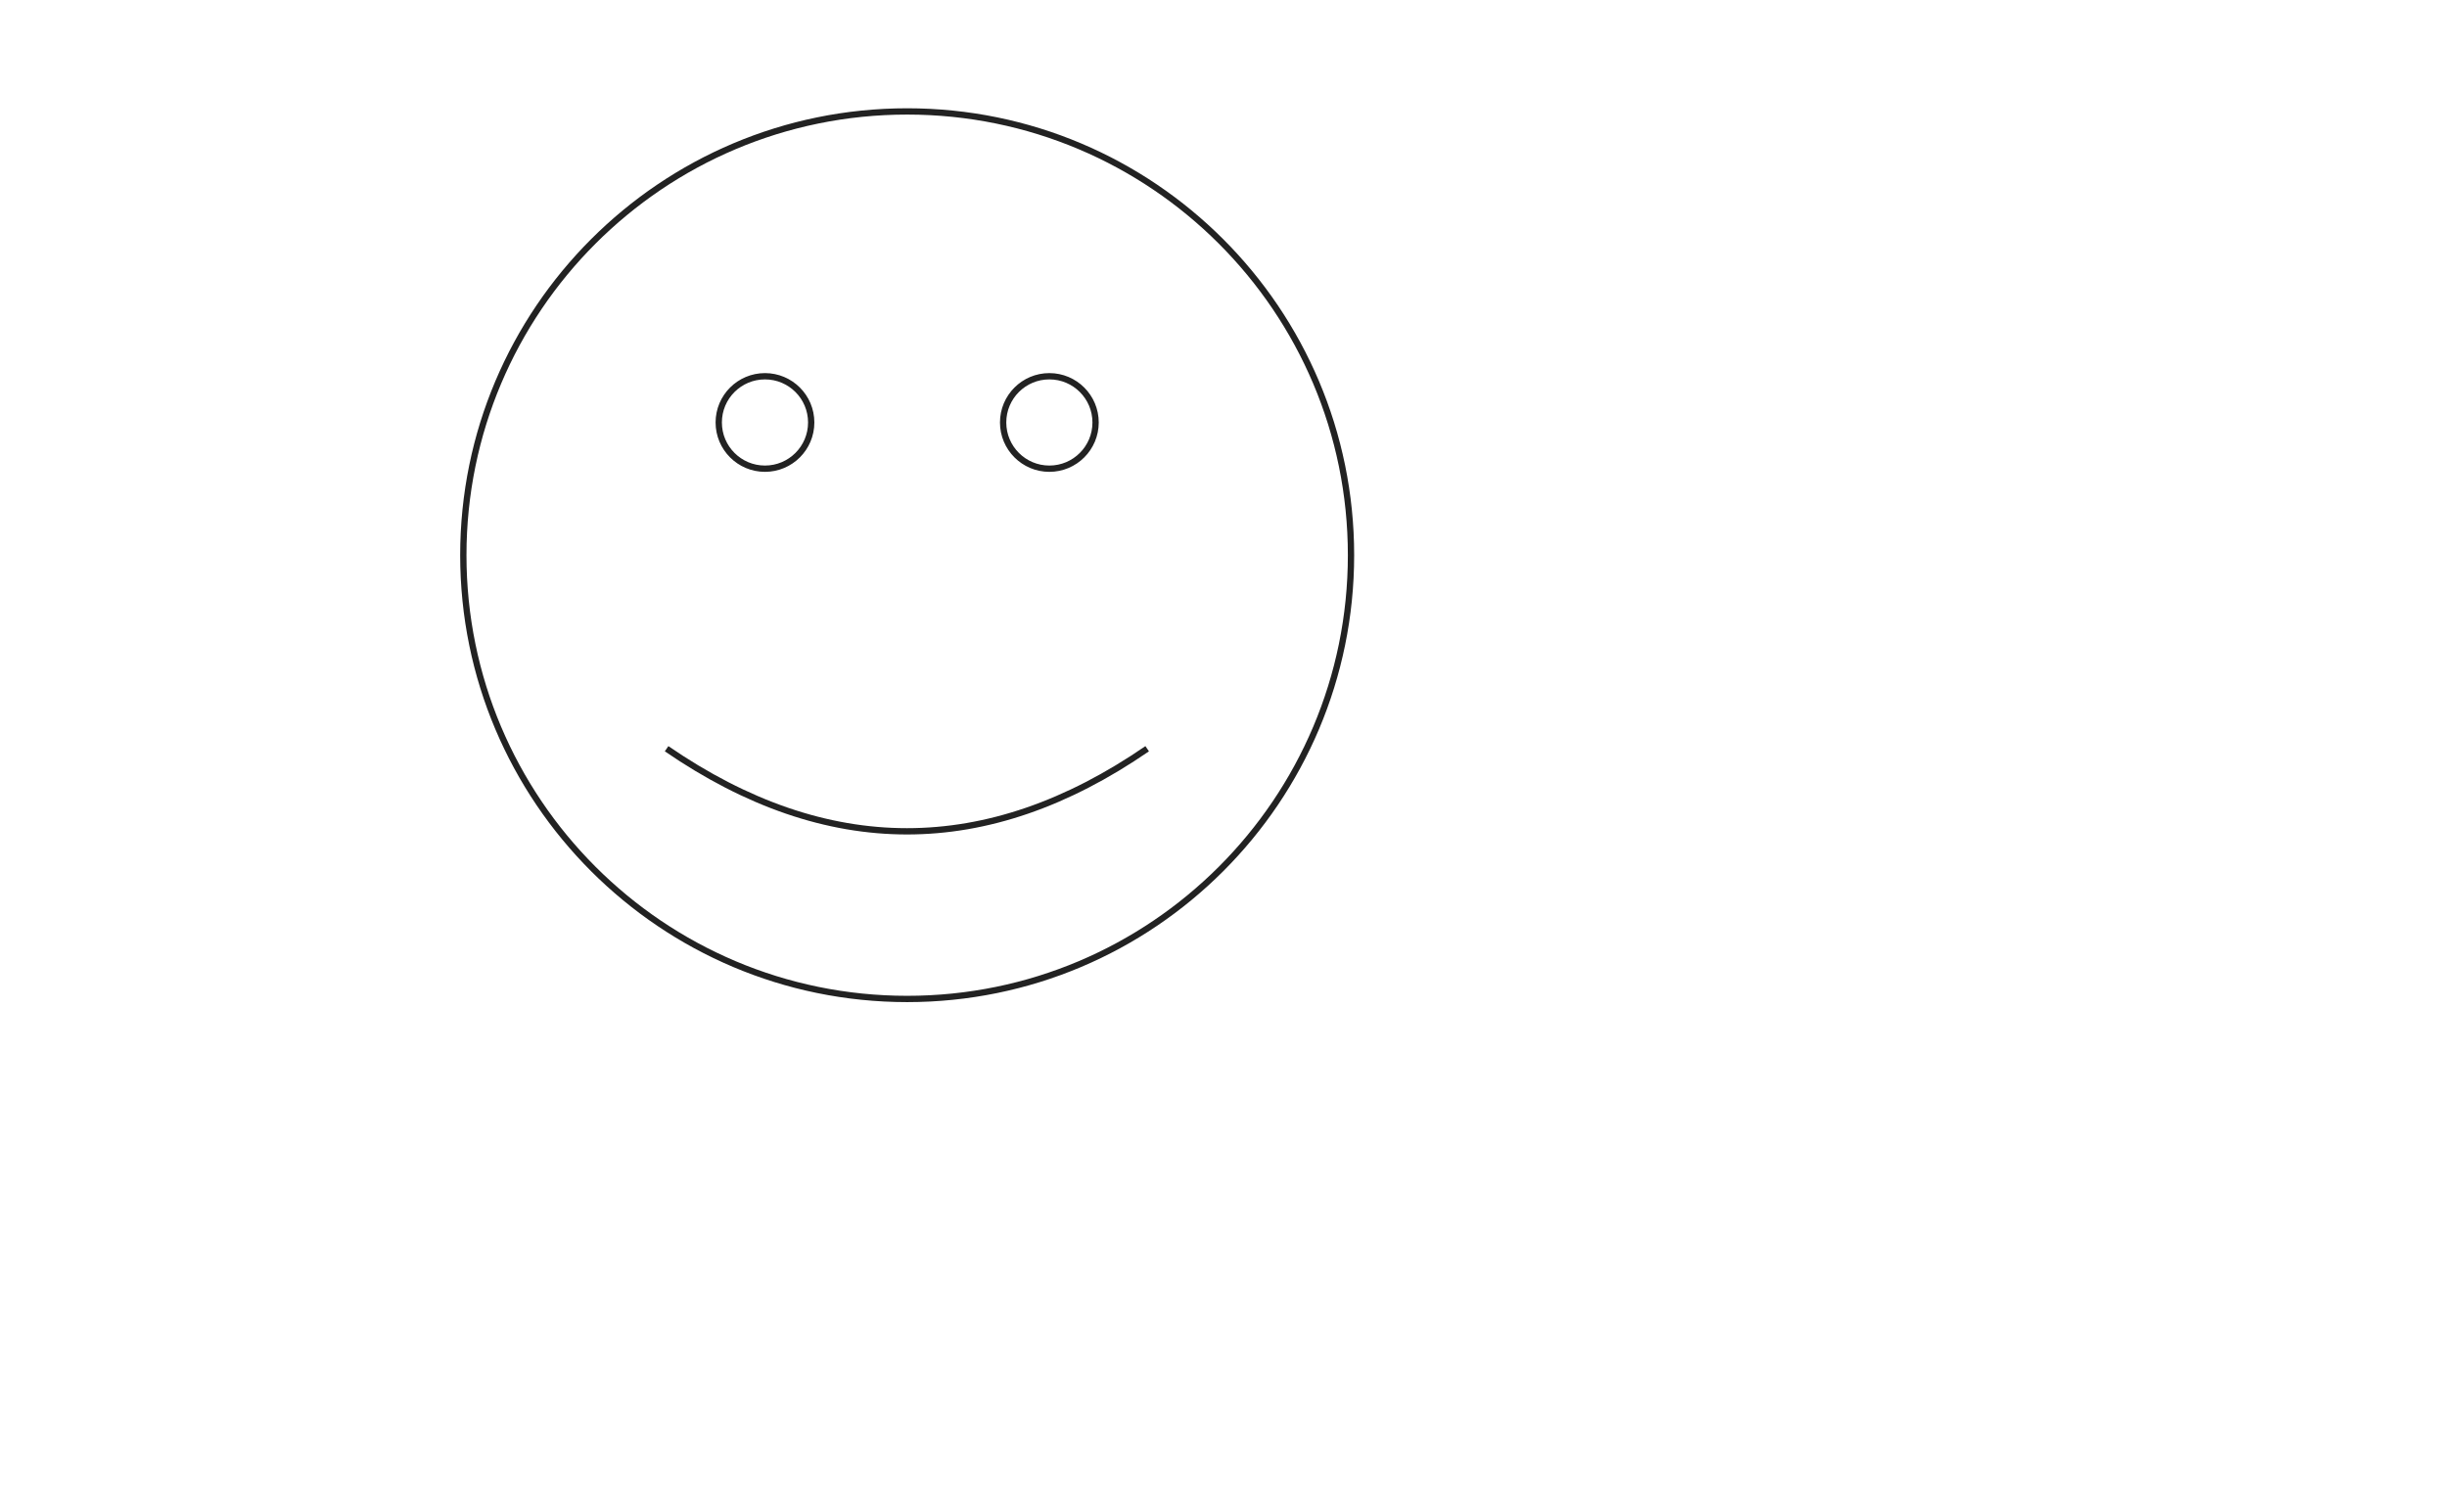
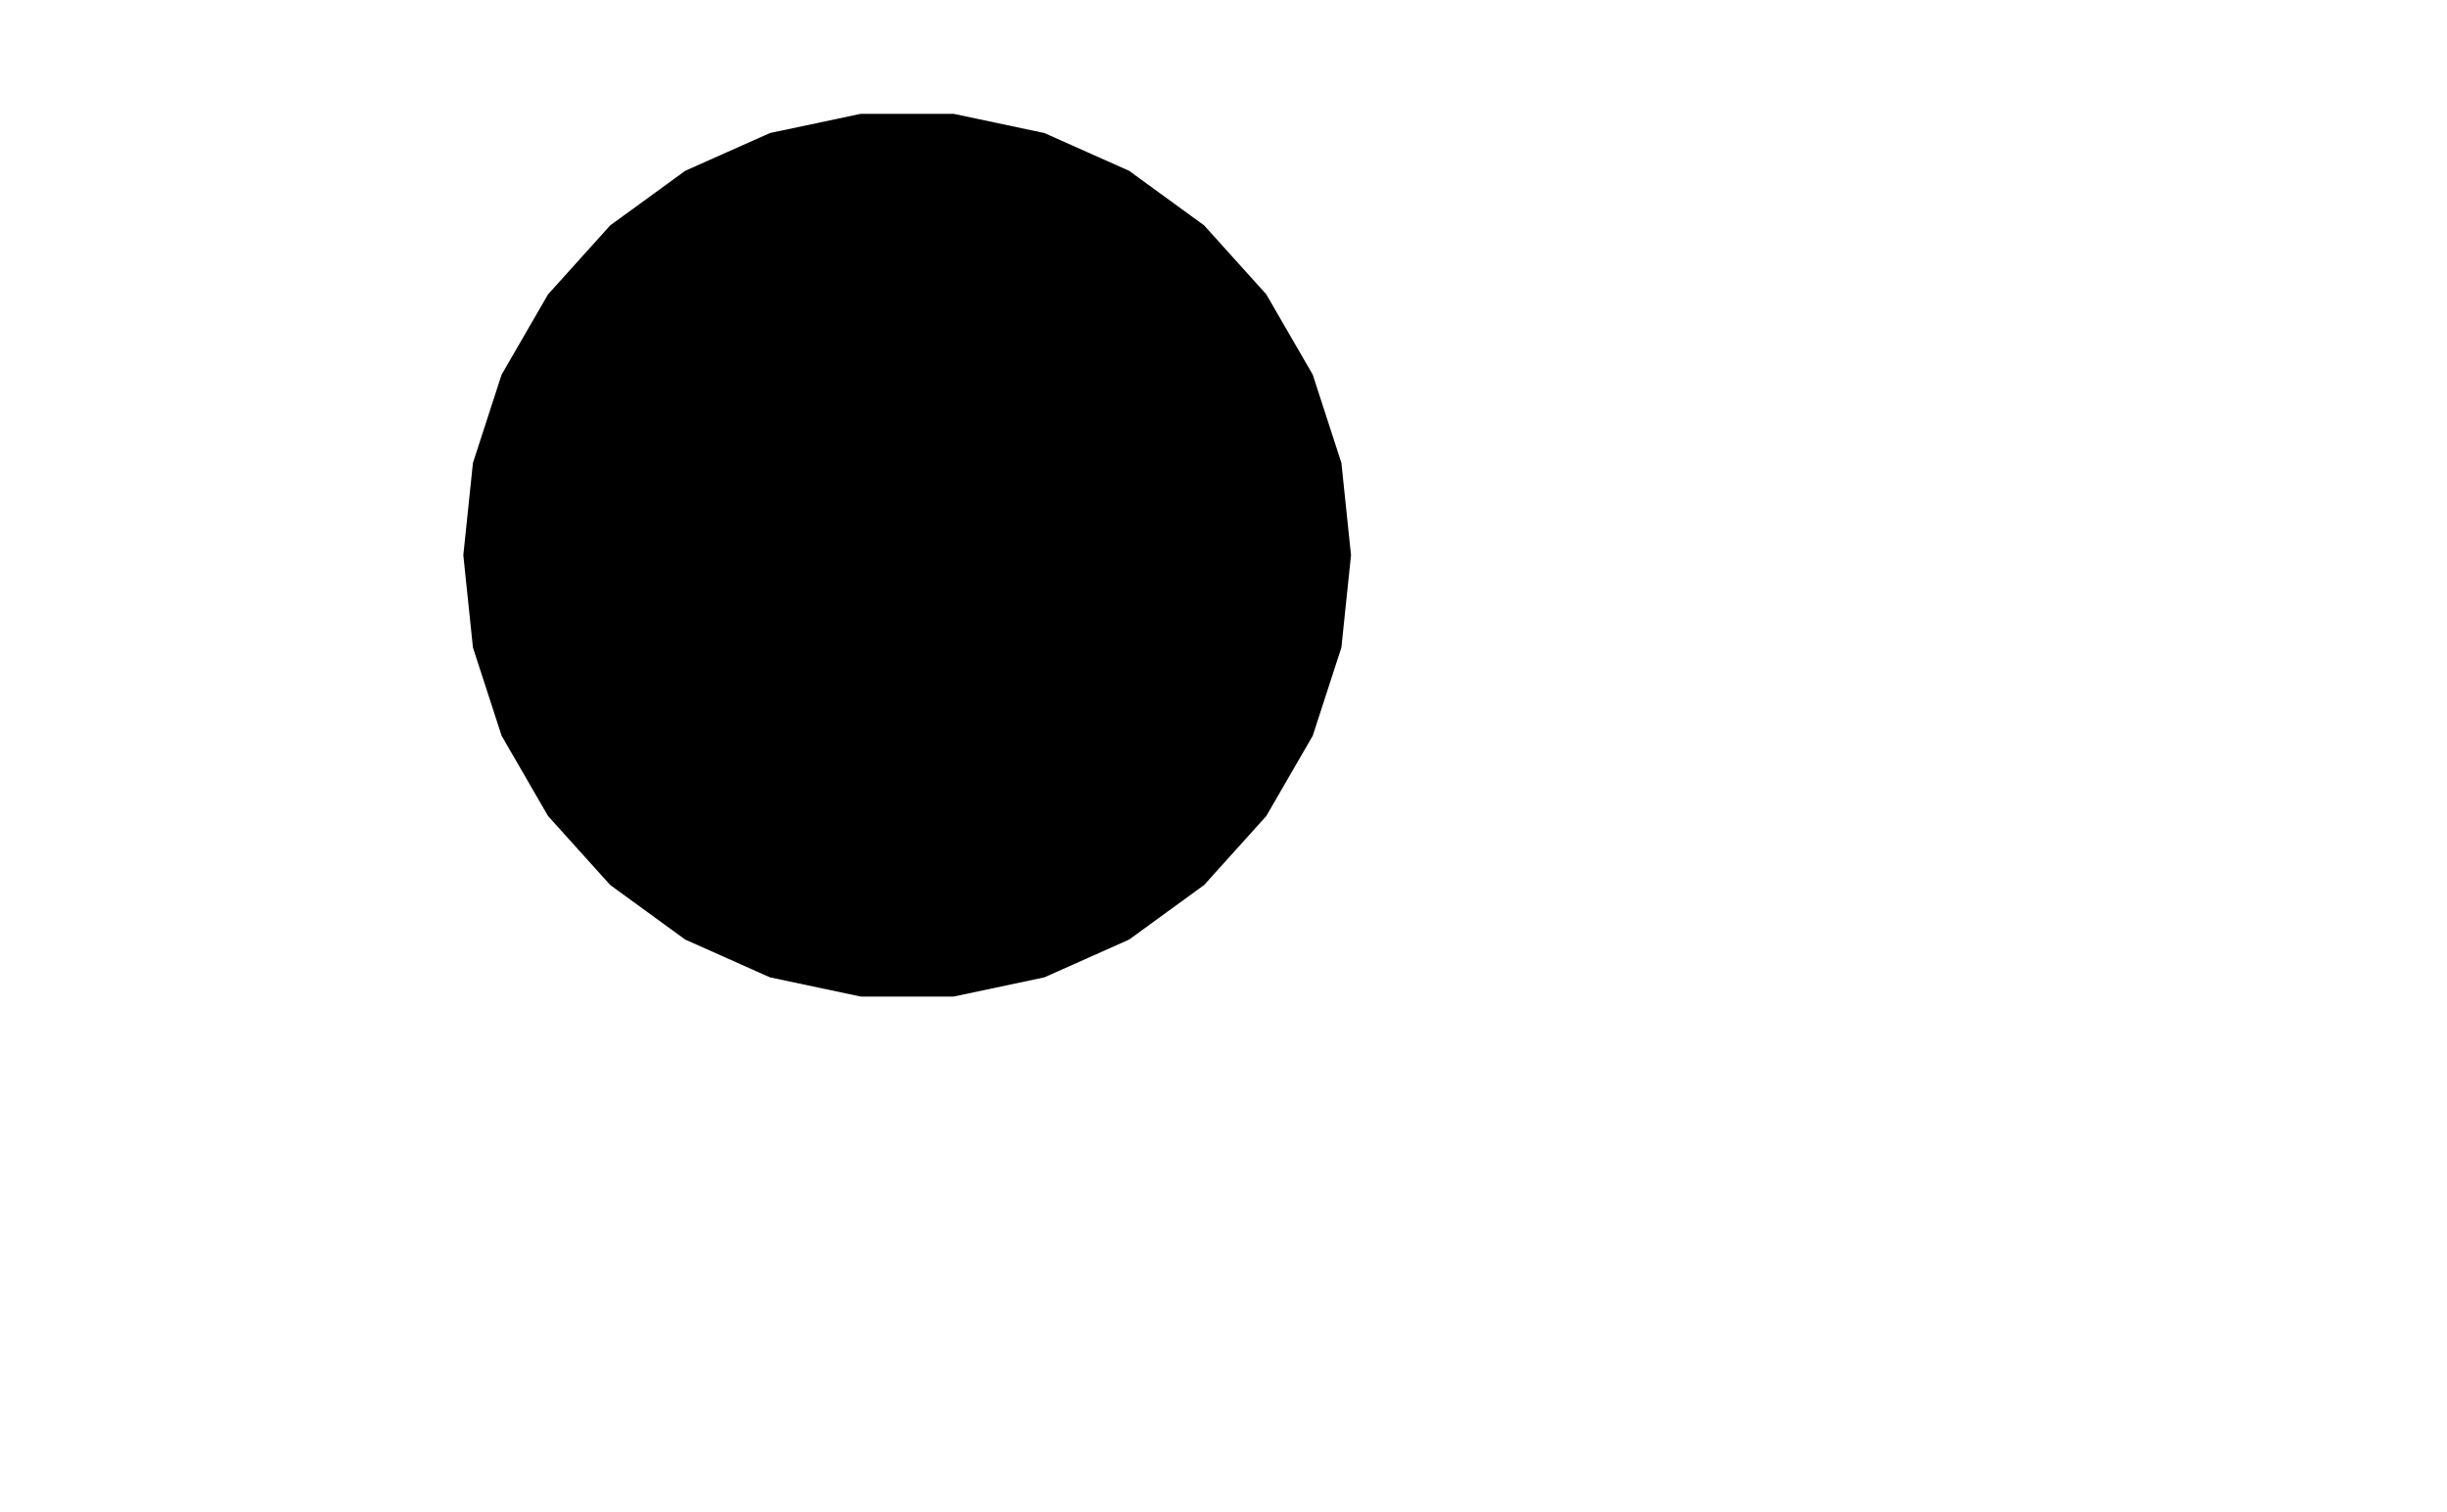
<svg xmlns="http://www.w3.org/2000/svg" width="777" height="480" style="">
-   <path stroke="#222222" stroke-width="2" fill="none" d="M211.667,237.782 Q288.054,290.244 364.263,237.782 M228.223,134.17 C228.223,126.062 234.796,119.49 242.903,119.49 C251.011,119.49 257.584,126.062 257.584,134.17 C257.584,142.278 251.011,148.851 242.903,148.851 C234.796,148.851 228.223,142.278 228.223,134.17 M318.525,134.17 C318.525,126.062 325.098,119.49 333.206,119.49 C341.313,119.49 347.886,126.062 347.886,134.17 C347.886,142.278 341.313,148.851 333.206,148.851 C325.098,148.851 318.525,142.278 318.525,134.17 M147.12,176.32 L147.12,176.32 C147.12,98.484 210.219,35.386 288.054,35.386 C365.89,35.386 428.989,98.484 428.989,176.32 C428.989,254.156 365.89,317.254 288.054,317.254 C210.219,317.254 147.12,254.156 147.12,176.32 M147.12,176.32 L147.12,176.32 C147.12,98.484 210.219,35.386 288.054,35.386 C365.89,35.386 428.989,98.484 428.989,176.32 C428.989,254.156 365.89,317.254 288.054,317.254 C210.219,317.254 147.12,254.156 147.12,176.32 " />
+   <path d=" M 211.667, 237.782   L 216.213, 240.811   220.845, 243.707   225.564, 246.459   230.37, 249.055   235.262, 251.486   240.239, 253.737   245.298, 255.798   250.435, 257.655   255.645, 259.295   260.922, 260.708   266.257, 261.881   271.64, 262.805   277.062, 263.473   282.509, 263.876   287.97, 264.013   293.43, 263.88   298.878, 263.48   304.3, 262.816   309.684, 261.895   315.019, 260.724   320.296, 259.313   325.507, 257.674   330.644, 255.817   335.703, 253.756   340.679, 251.503   345.57, 249.071   350.374, 246.471   355.091, 243.716   359.72, 240.816   M 228.223, 134.17   L 228.541, 131.117   229.489, 128.198   231.026, 125.541   233.08, 123.26   235.562, 121.454   238.366, 120.204   241.369, 119.569   244.438, 119.569   247.441, 120.204   250.245, 121.454   252.727, 123.26   254.781, 125.541   256.318, 128.198   257.266, 131.117   257.584, 134.17   257.266, 137.223   256.318, 140.143   254.781, 142.8   252.727, 145.08   250.245, 146.886   247.441, 148.136   244.438, 148.771   241.369, 148.771   238.366, 148.136   235.562, 146.886   233.08, 145.08   231.026, 142.8   229.489, 140.143   228.541, 137.223   M 318.525, 134.17   L 318.843, 131.117   319.791, 128.198   321.328, 125.541   323.382, 123.26   325.864, 121.454   328.668, 120.204   331.671, 119.569   334.74, 119.569   337.743, 120.204   340.547, 121.454   343.029, 123.26   345.083, 125.541   346.62, 128.198   347.568, 131.117   347.886, 134.17   347.568, 137.223   346.62, 140.143   345.083, 142.8   343.029, 145.08   340.547, 146.886   337.743, 148.136   334.74, 148.771   331.671, 148.771   328.668, 148.136   325.864, 146.886   323.382, 145.08   321.328, 142.8   319.791, 140.143   318.843, 137.223   M 147.12, 176.32   L 150.172, 147.011   159.272, 118.984   174.027, 93.477   193.751, 71.584   217.578, 54.246   244.492, 42.247   273.32, 36.147   302.789, 36.147   331.617, 42.247   358.531, 54.246   382.358, 71.584   402.082, 93.477   416.837, 118.984   425.937, 147.011   428.989, 176.32   425.937, 205.629   416.837, 233.656   402.082, 259.163   382.358, 281.056   358.531, 298.394   331.617, 310.392   302.789, 316.493   273.32, 316.493   244.492, 310.392   217.578, 298.394   193.751, 281.056   174.027, 259.163   159.272, 233.656   150.172, 205.629   M 147.12, 176.32   L 150.172, 147.011   159.272, 118.984   174.027, 93.477   193.751, 71.584   217.578, 54.246   244.492, 42.247   273.32, 36.147   302.789, 36.147   331.617, 42.247   358.531, 54.246   382.358, 71.584   402.082, 93.477   416.837, 118.984   425.937, 147.011   428.989, 176.32   425.937, 205.629   416.837, 233.656   402.082, 259.163   382.358, 281.056   358.531, 298.394   331.617, 310.392   302.789, 316.493   273.32, 316.493   244.492, 310.392   217.578, 298.394   193.751, 281.056   174.027, 259.163   159.272, 233.656   150.172, 205.629   " />
</svg>
